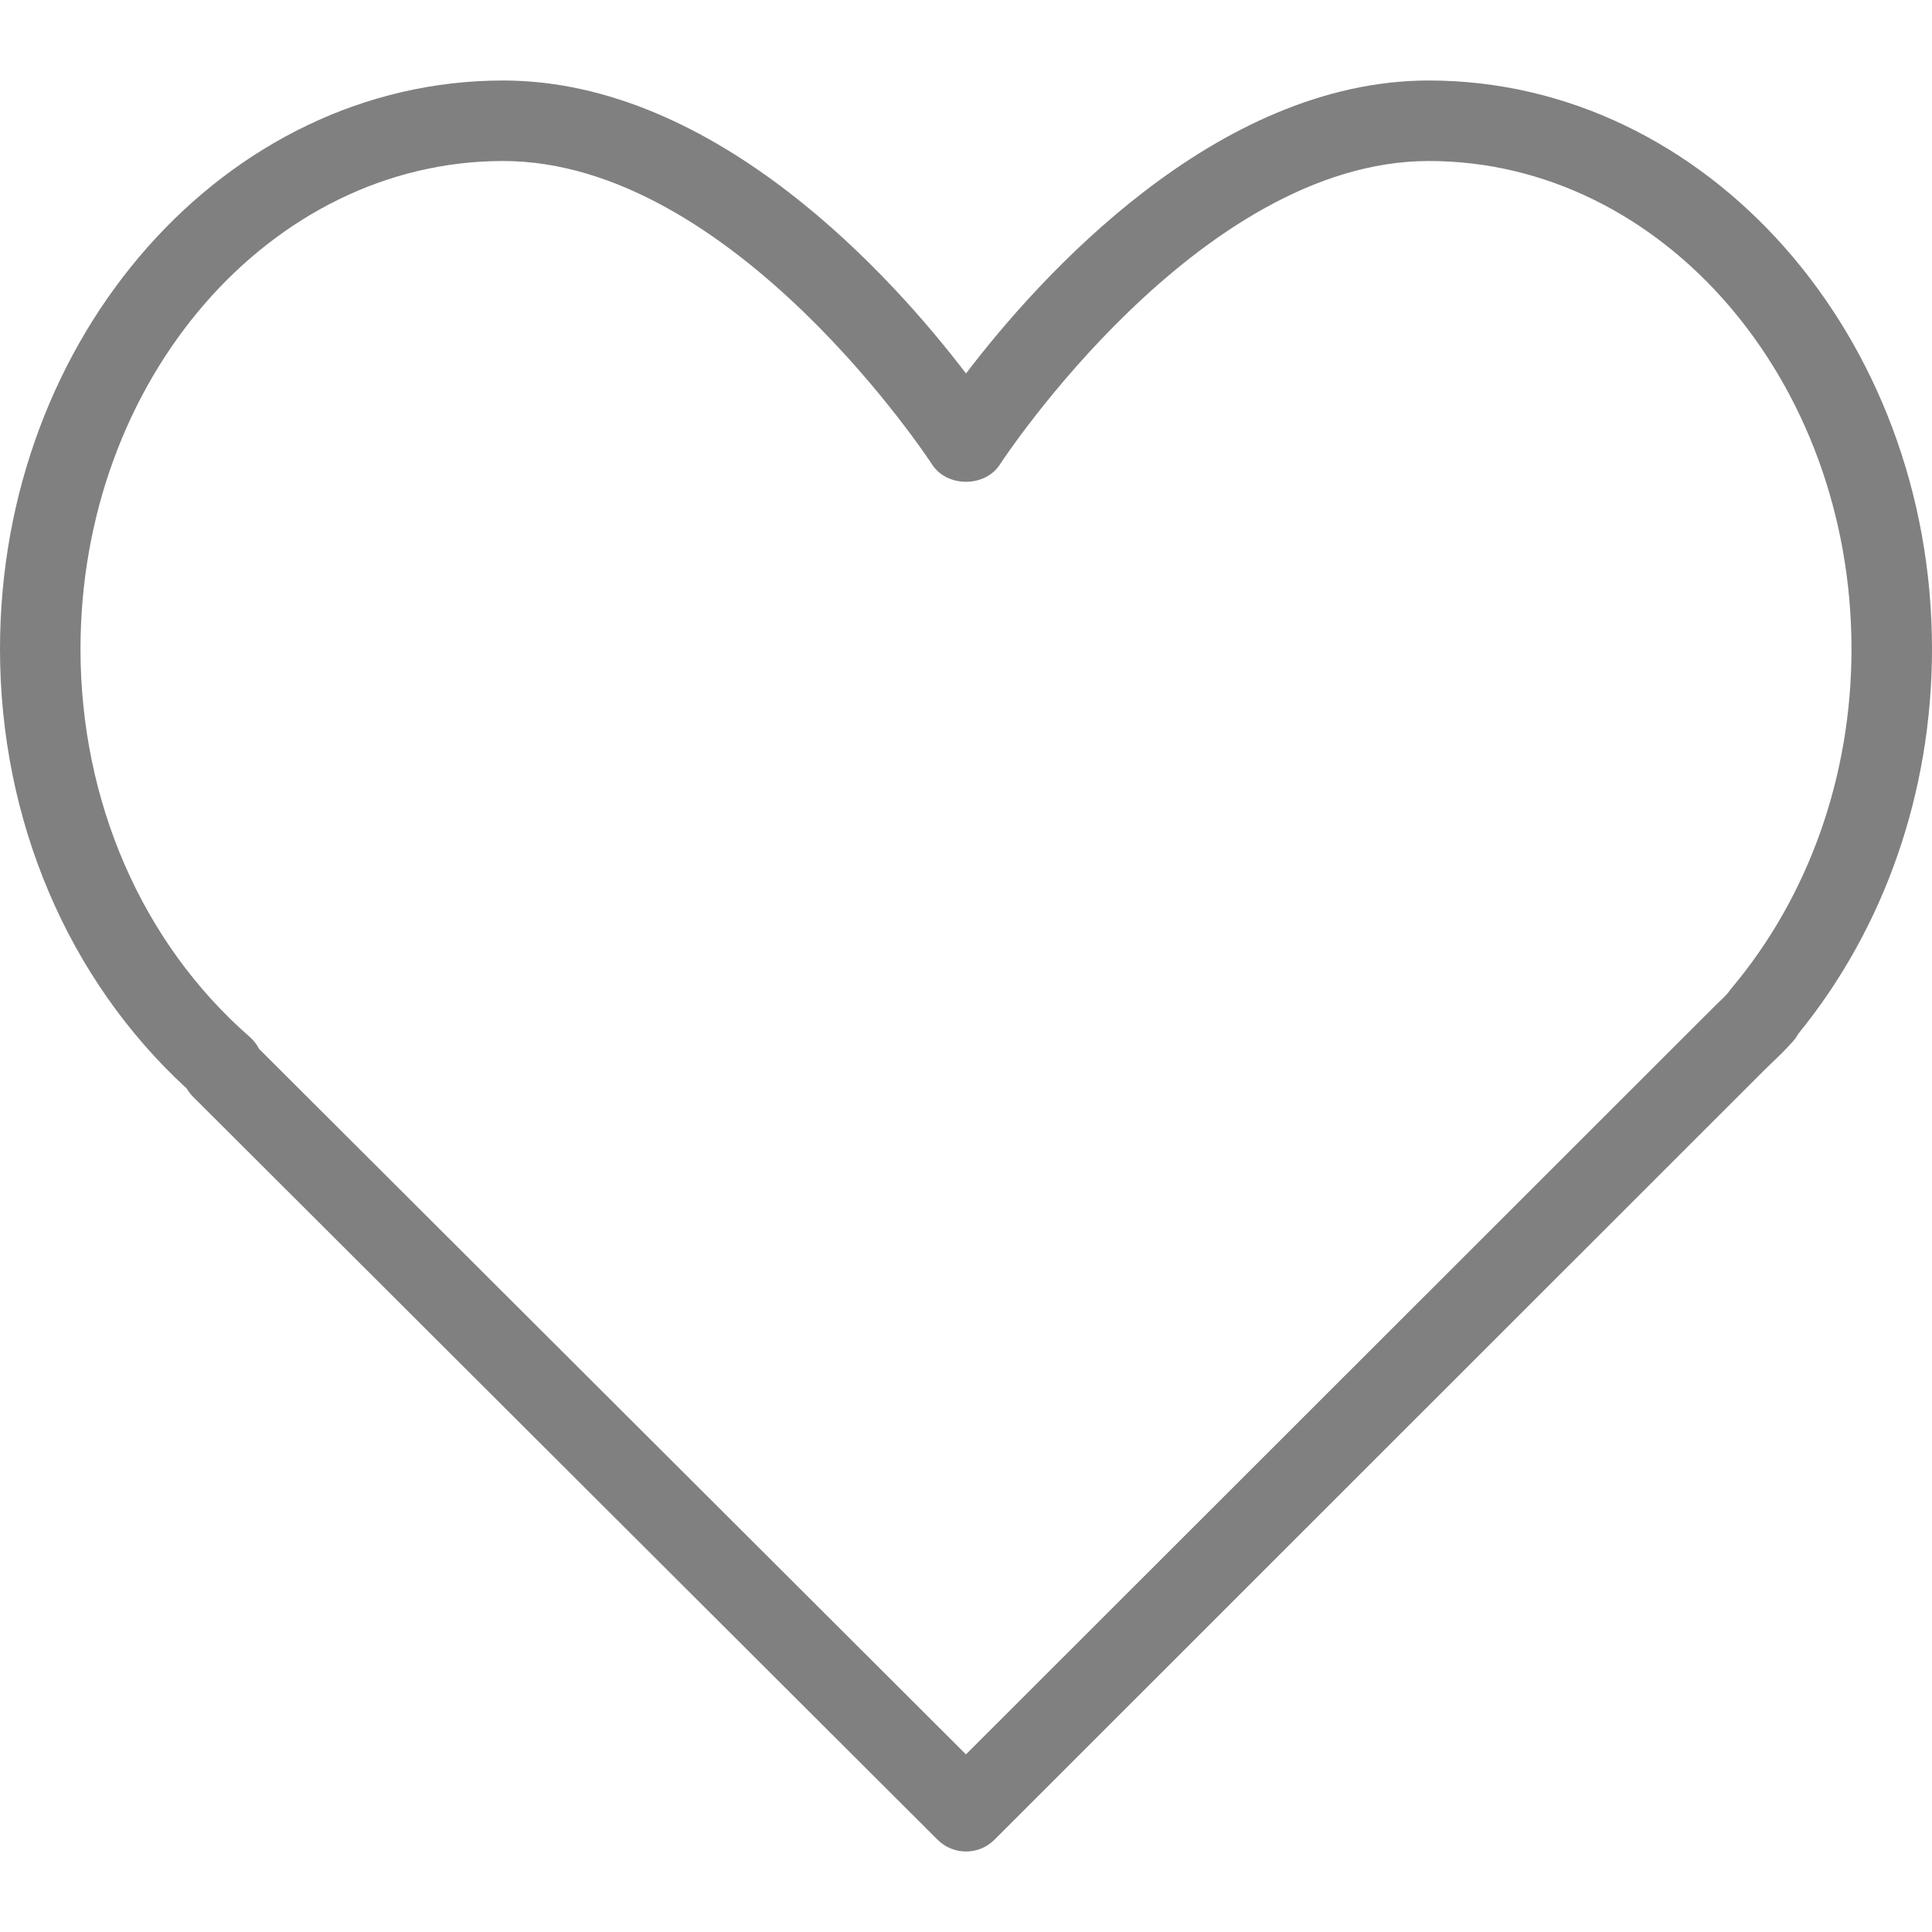
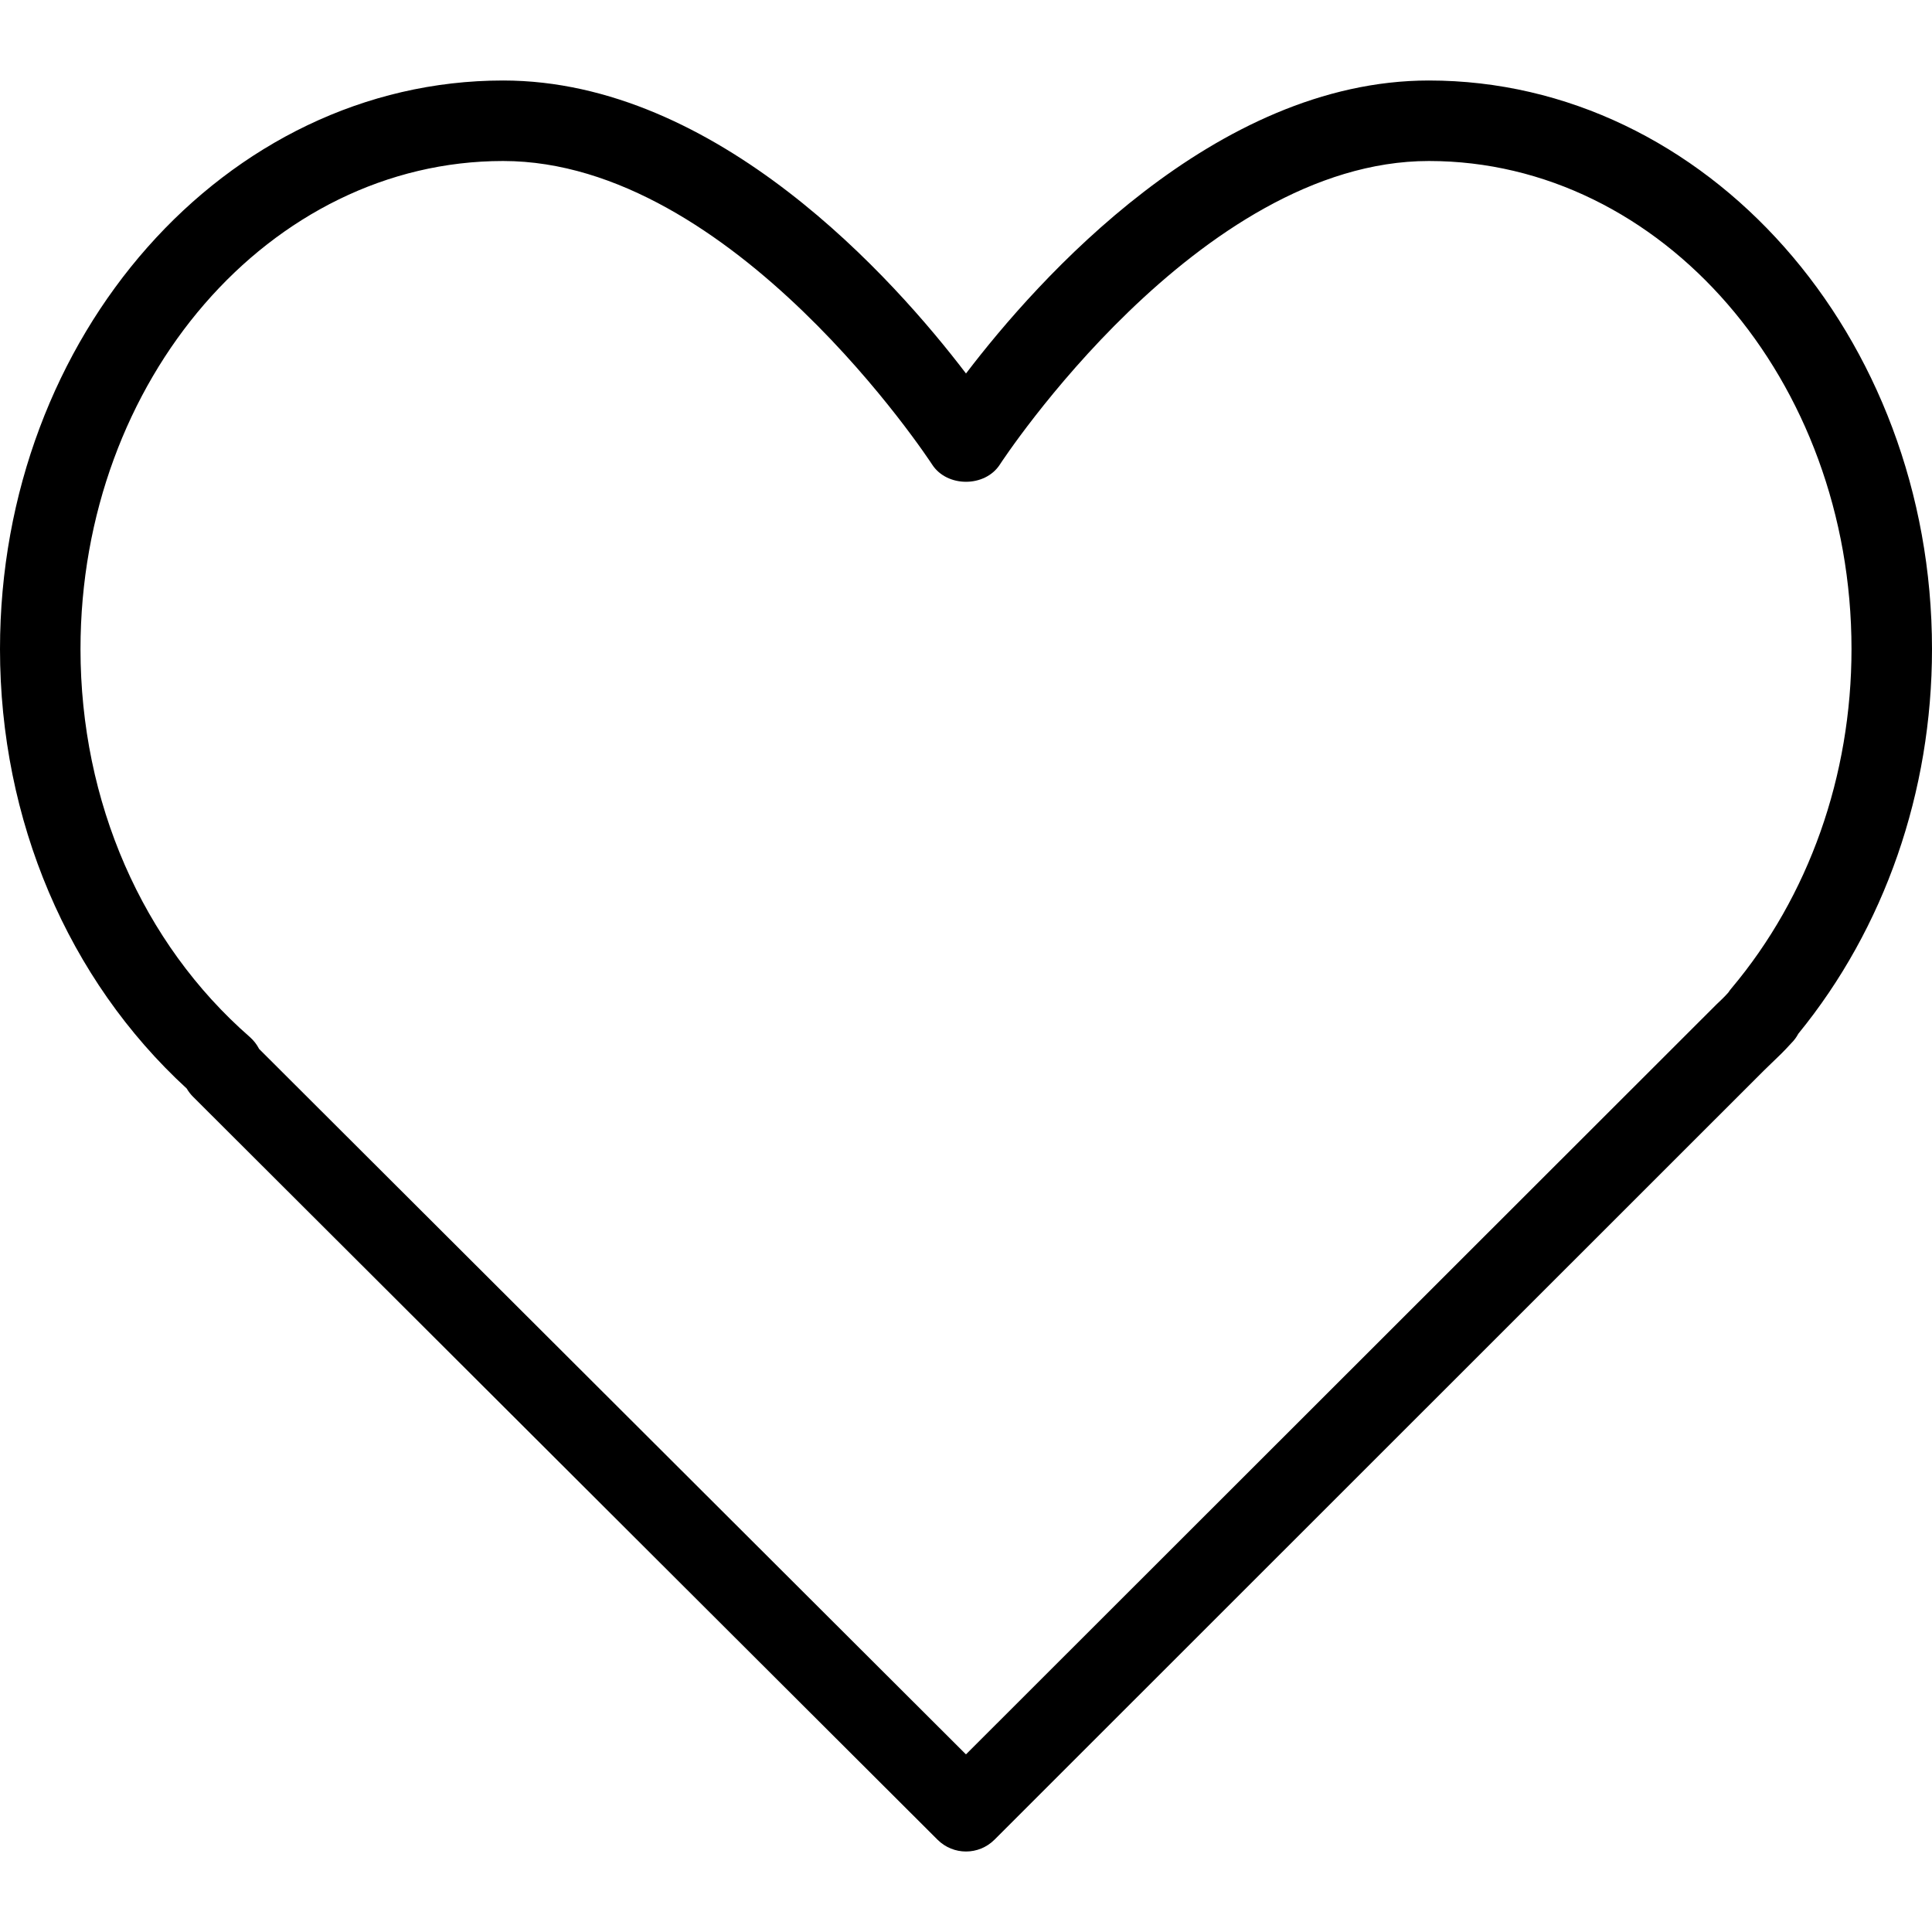
- <svg xmlns="http://www.w3.org/2000/svg" version="1.1" x="0px" y="0px" viewBox="0 0 512 512" style="enable-background:new 0 0 512 512;" xml:space="preserve" fill="grey">
+ <svg xmlns="http://www.w3.org/2000/svg" id="icon" version="1.1" x="0px" y="0px" viewBox="0 0 512 512" style="enable-background:new 0 0 512 512;" xml:space="preserve">
  <g>
    <g>
      <path d="M378.667,21.333c-56.792,0-103.698,52.75-122.667,77.646c-18.969-24.896-65.875-77.646-122.667-77.646    C59.813,21.333,0,88.927,0,172c0,45.323,17.99,87.562,49.479,116.469c0.458,0.792,1.021,1.521,1.677,2.177l197.313,196.906    c2.083,2.073,4.802,3.115,7.531,3.115s5.458-1.042,7.542-3.125L467.417,283.74l2.104-2.042c1.667-1.573,3.313-3.167,5.156-5.208    c0.771-0.76,1.406-1.615,1.896-2.542C499.438,245.948,512,209.833,512,172C512,88.927,452.188,21.333,378.667,21.333z     M458.823,261.948c-0.292,0.344-0.563,0.708-0.802,1.083c-1,1.146-2.094,2.156-3.177,3.188L255.99,464.927L68.667,277.979    c-0.604-1.188-1.448-2.271-2.479-3.177C37.677,249.906,21.333,212.437,21.333,172c0-71.313,50.24-129.333,112-129.333    c61.063,0,113.177,79.646,113.698,80.448c3.938,6.083,14,6.083,17.938,0c0.521-0.802,52.635-80.448,113.698-80.448    c61.76,0,112,58.021,112,129.333C490.667,205.604,479.354,237.552,458.823,261.948z" />
    </g>
  </g>
-   <g>
- </g>
-   <g>
- </g>
-   <g>
- </g>
-   <g>
- </g>
-   <g>
- </g>
-   <g>
- </g>
-   <g>
- </g>
-   <g>
- </g>
-   <g>
- </g>
-   <g>
- </g>
-   <g>
- </g>
-   <g>
- </g>
-   <g>
- </g>
-   <g>
- </g>
-   <g>
- </g>
</svg>
